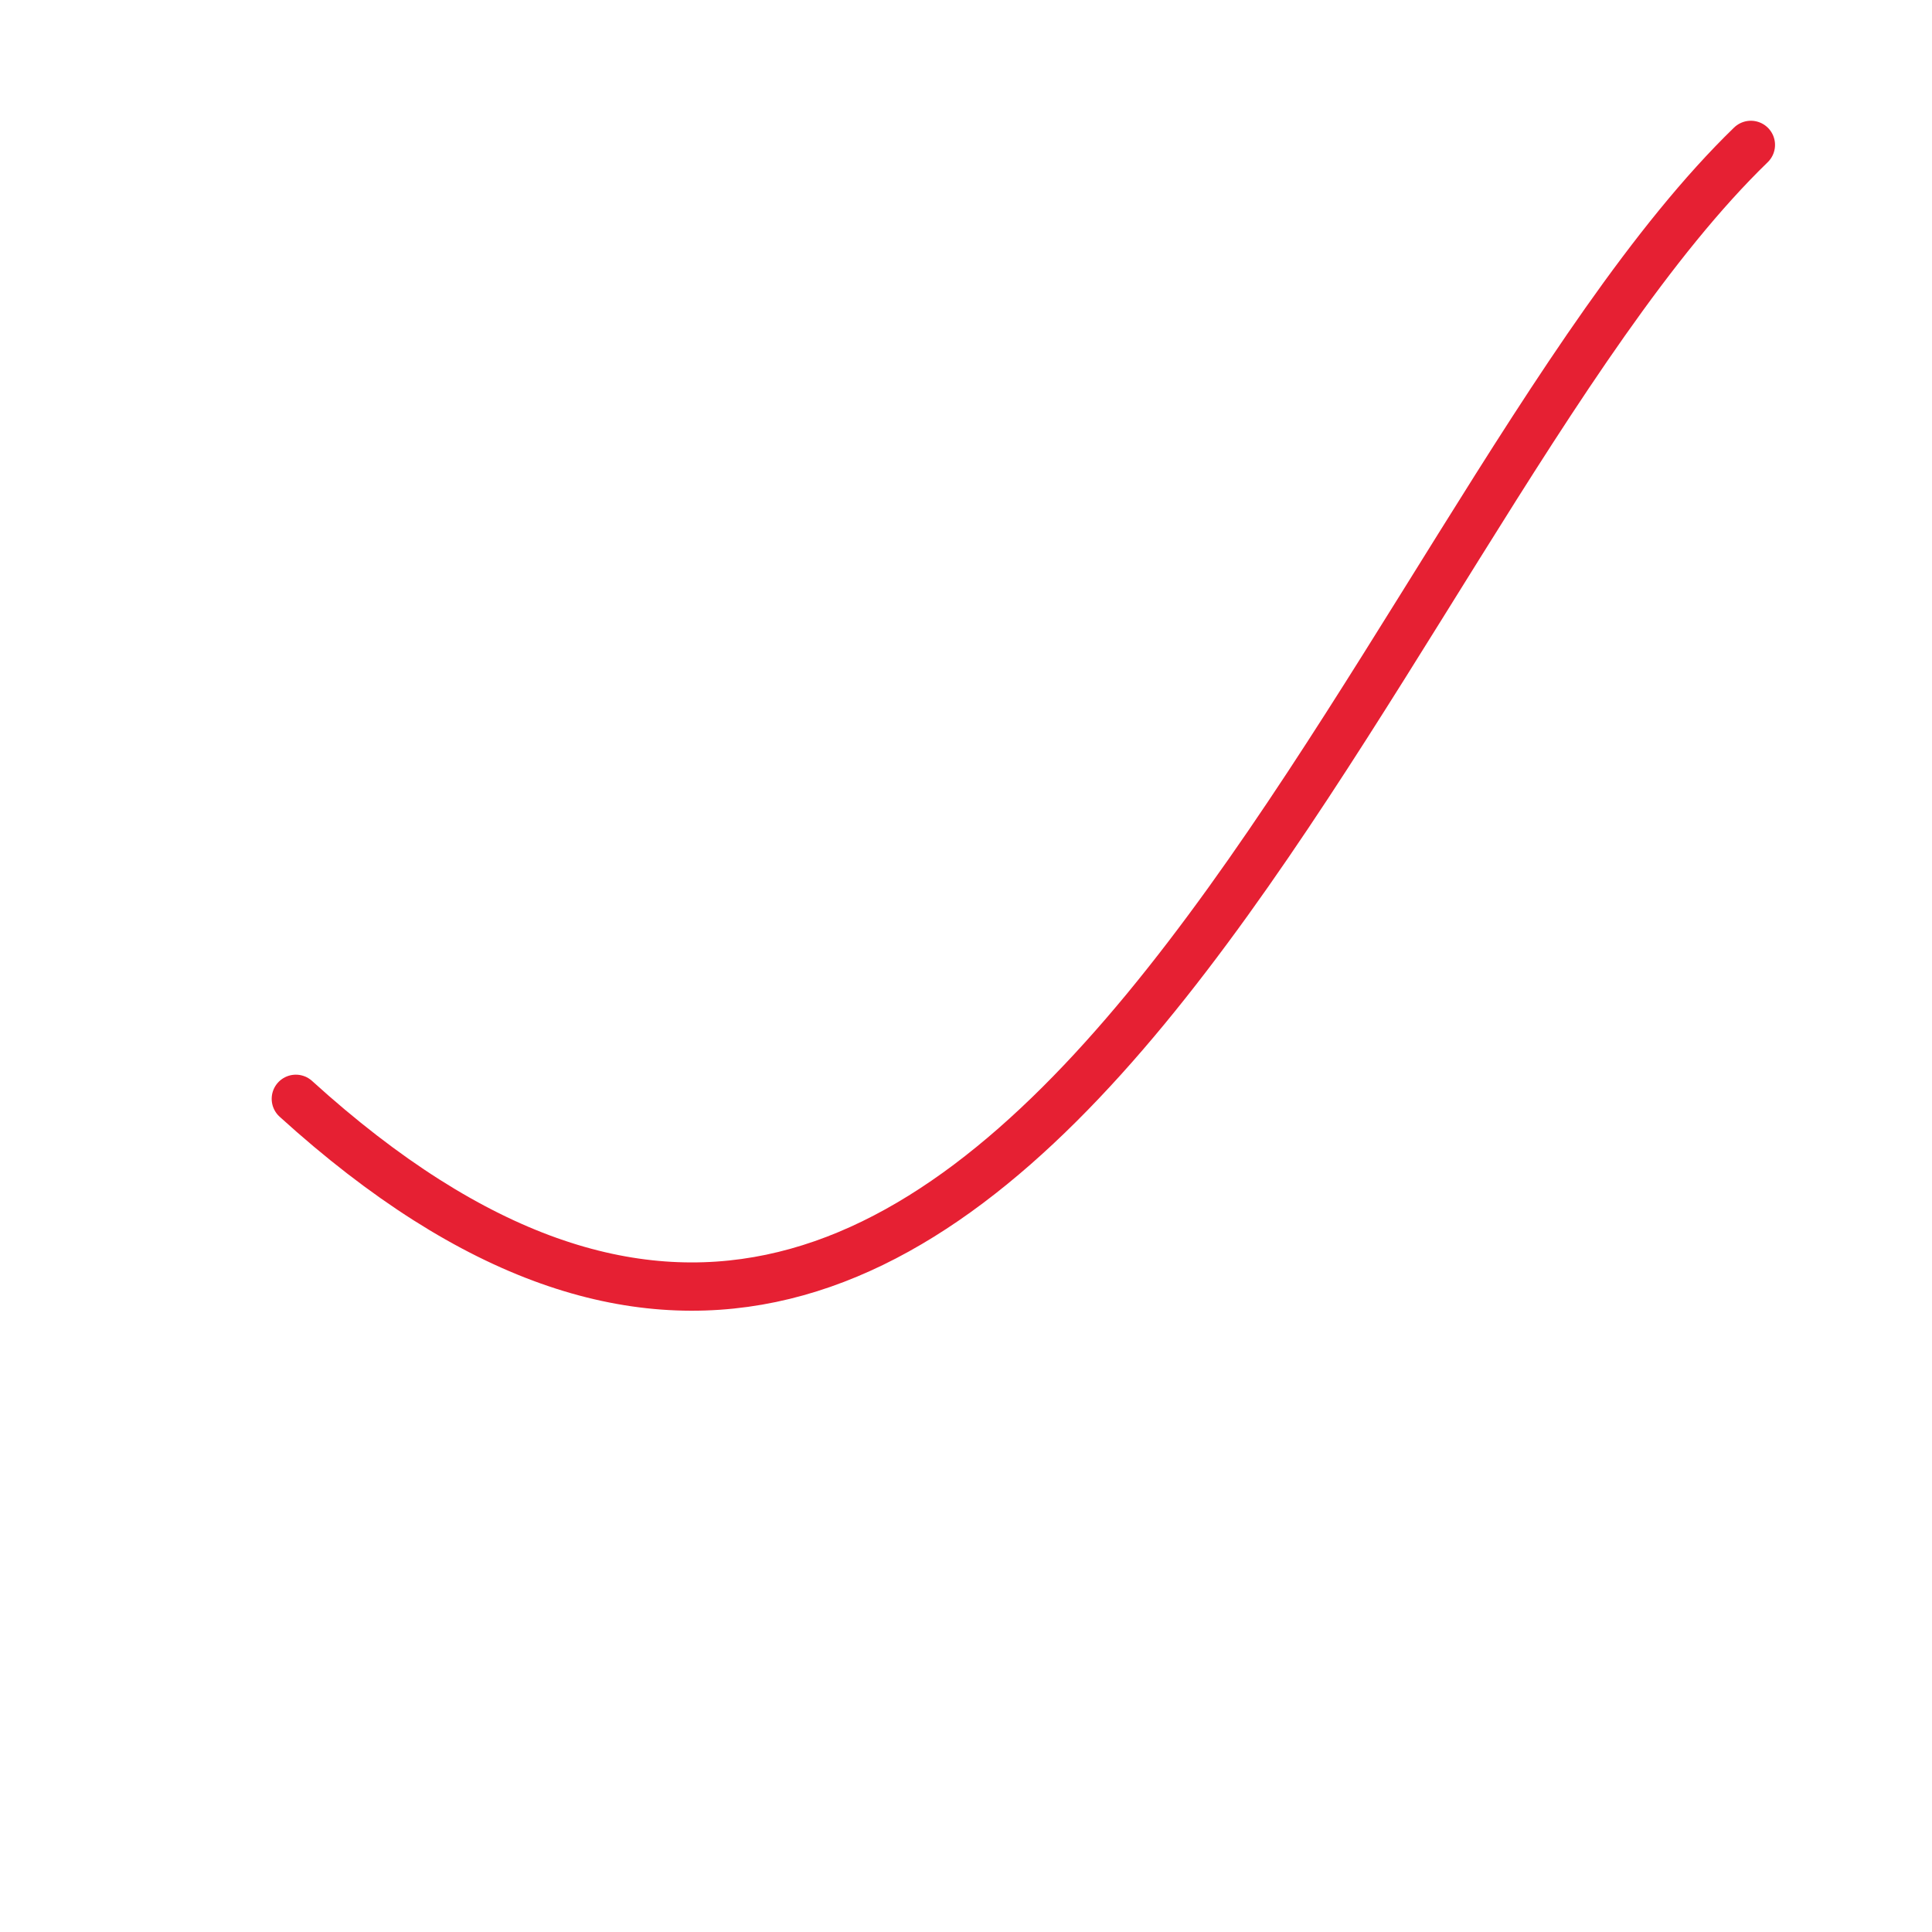
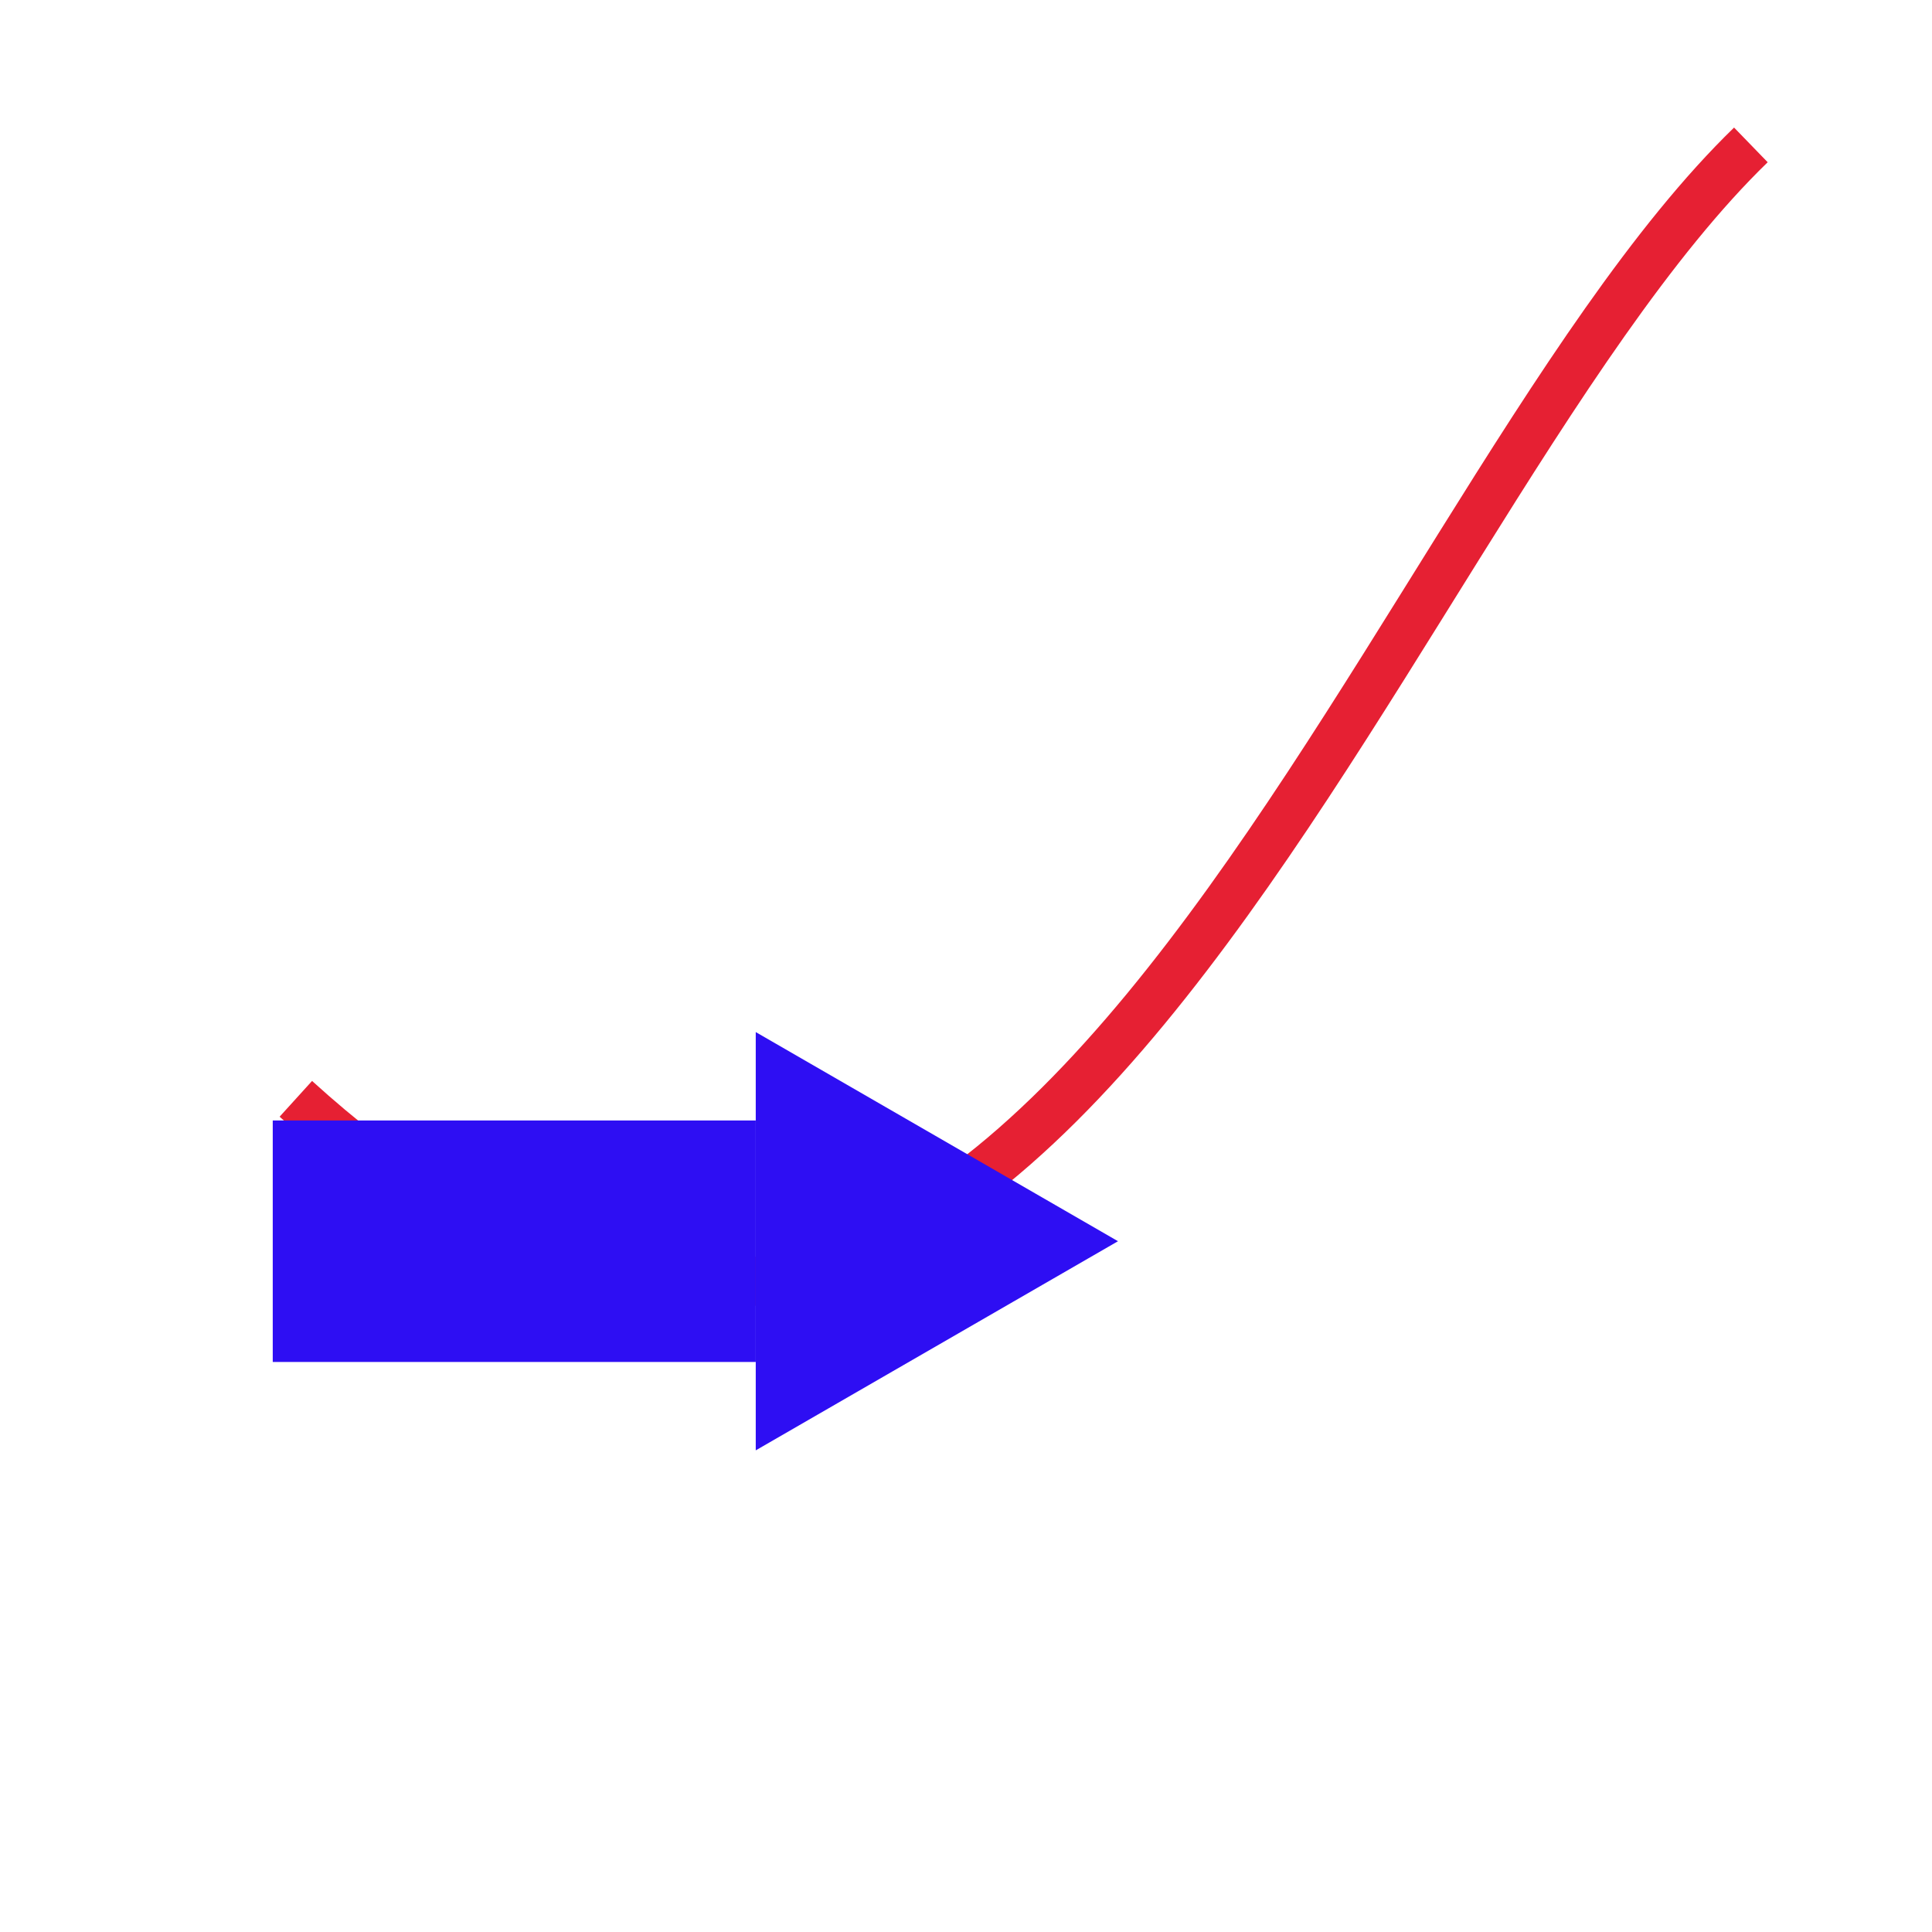
- <svg xmlns="http://www.w3.org/2000/svg" xmlns:xlink="http://www.w3.org/1999/xlink" preserveAspectRatio="xMidYMid meet" width="80" height="80" viewBox="0 0 80 80" style="width:100%;height:100%">
+ <svg xmlns="http://www.w3.org/2000/svg" xmlns:ns1="http://www.openswatchbook.org/uri/2009/osb" width="80" style="fill:none;stroke:none;" height="80" viewBox="0 0 80 80" version="1.1">
  <defs>
-     <animateMotion repeatCount="indefinite" dur="1.017s" begin="0s" xlink:href="#_R_G_L_0_G" fill="freeze" keyTimes="0;1" path="M12.25 45.5 C42,72.5 56.25,21.75 72.5,6 " keyPoints="0;1" keySplines="0.167 0.167 0.833 0.833" calcMode="spline" />
-     <animate attributeType="XML" attributeName="opacity" dur="1s" from="0" to="1" xlink:href="#time_group" />
+     <linearGradient ns1:paint="solid" id="Null_1">
+       <stop offset="0" stop-color="#ffffff" />
+     </linearGradient>
  </defs>
-   <g id="_R_G">
-     <g id="_R_G_L_1_G">
-       <path id="_R_G_L_1_G_D_0_P_0" stroke="#e62033" stroke-linecap="round" stroke-linejoin="round" fill="none" stroke-width="2" stroke-opacity="1" d=" M12.25 45.5 C42,72.5 56.25,21.75 72.5,6 " />
+   <g id="Composition_41b14746e014483eb75e2afee7250a18">
+     <g id="Layer_340140c950704c7aac466dac4a8adda3" opacity="1" transform="matrix(1, 0, 0, 1, 0, 0)">
+       <g id="Stroke_4cd938b5a0b241cbb769e85279ba3838" opacity="1" stroke-opacity="1" stroke-width="2" transform="matrix(1, 0, 0, 1, 0, 0)" stroke="#e62033">
+         <path d="M 12.25,45.5 C 42,72.5 56.25,21.75 72.5,6" style="fill:none;stroke-dasharray:none;stroke-linecap:butt;stroke-linejoin:miter;stroke-miterlimit:4;" />
+       </g>
    </g>
-     <g id="_R_G_L_0_G">
-       <path id="_R_G_L_0_G_D_0_P_0" fill="#2f0ef3" fill-opacity="1" fill-rule="nonzero" d=" M-5 -5 C-5,-5 -5,5 -5,5 C-5,5 -25,5 -25,5 C-25,5 -25,-5 -25,-5 C-25,-5 -5,-5 -5,-5z " />
+     <g transform="translate(36.2939 51.3963)">
+       <g transform="rotate(0)">
+         <g transform="scale(1 1)">
+           <g transform="translate(0 0)">
+             <g id="Layer_9eb7023f63674092bd549ebdd3bc41e3" opacity="1">
+               <g fill-opacity="1" id="Fill_6120612108f447e1b1e6f909c8fb486c" style="stroke:none;" fill="#2e0ef3">
+                 <path d="M 10,4.37114e-07 C 10,4.37114e-07 -5,8.66 -5,8.66 -5,8.66 -5,-8.66 -5,-8.66 -5,-8.66 10,4.37114e-07 10,4.37114e-07 Z" style="stroke:none;" />
+                 <rect width="20" style="stroke:none;" y="-5" height="10" x="-25" ry="0" />
+               </g>
+             </g>
+           </g>
+         </g>
+       </g>
+       <animateMotion keyTimes="0; 1" begin="0" dur="1.017" attributeName="transform" repeatCount="indefinite" rotate="auto" calcMode="spline" path="M 12.25,45.5 C 42,72.5 56.25,21.75 72.5,6" keySplines="0.333 0.333 0.667 0.667" />
    </g>
  </g>
-   <g id="time_group" />
</svg>
